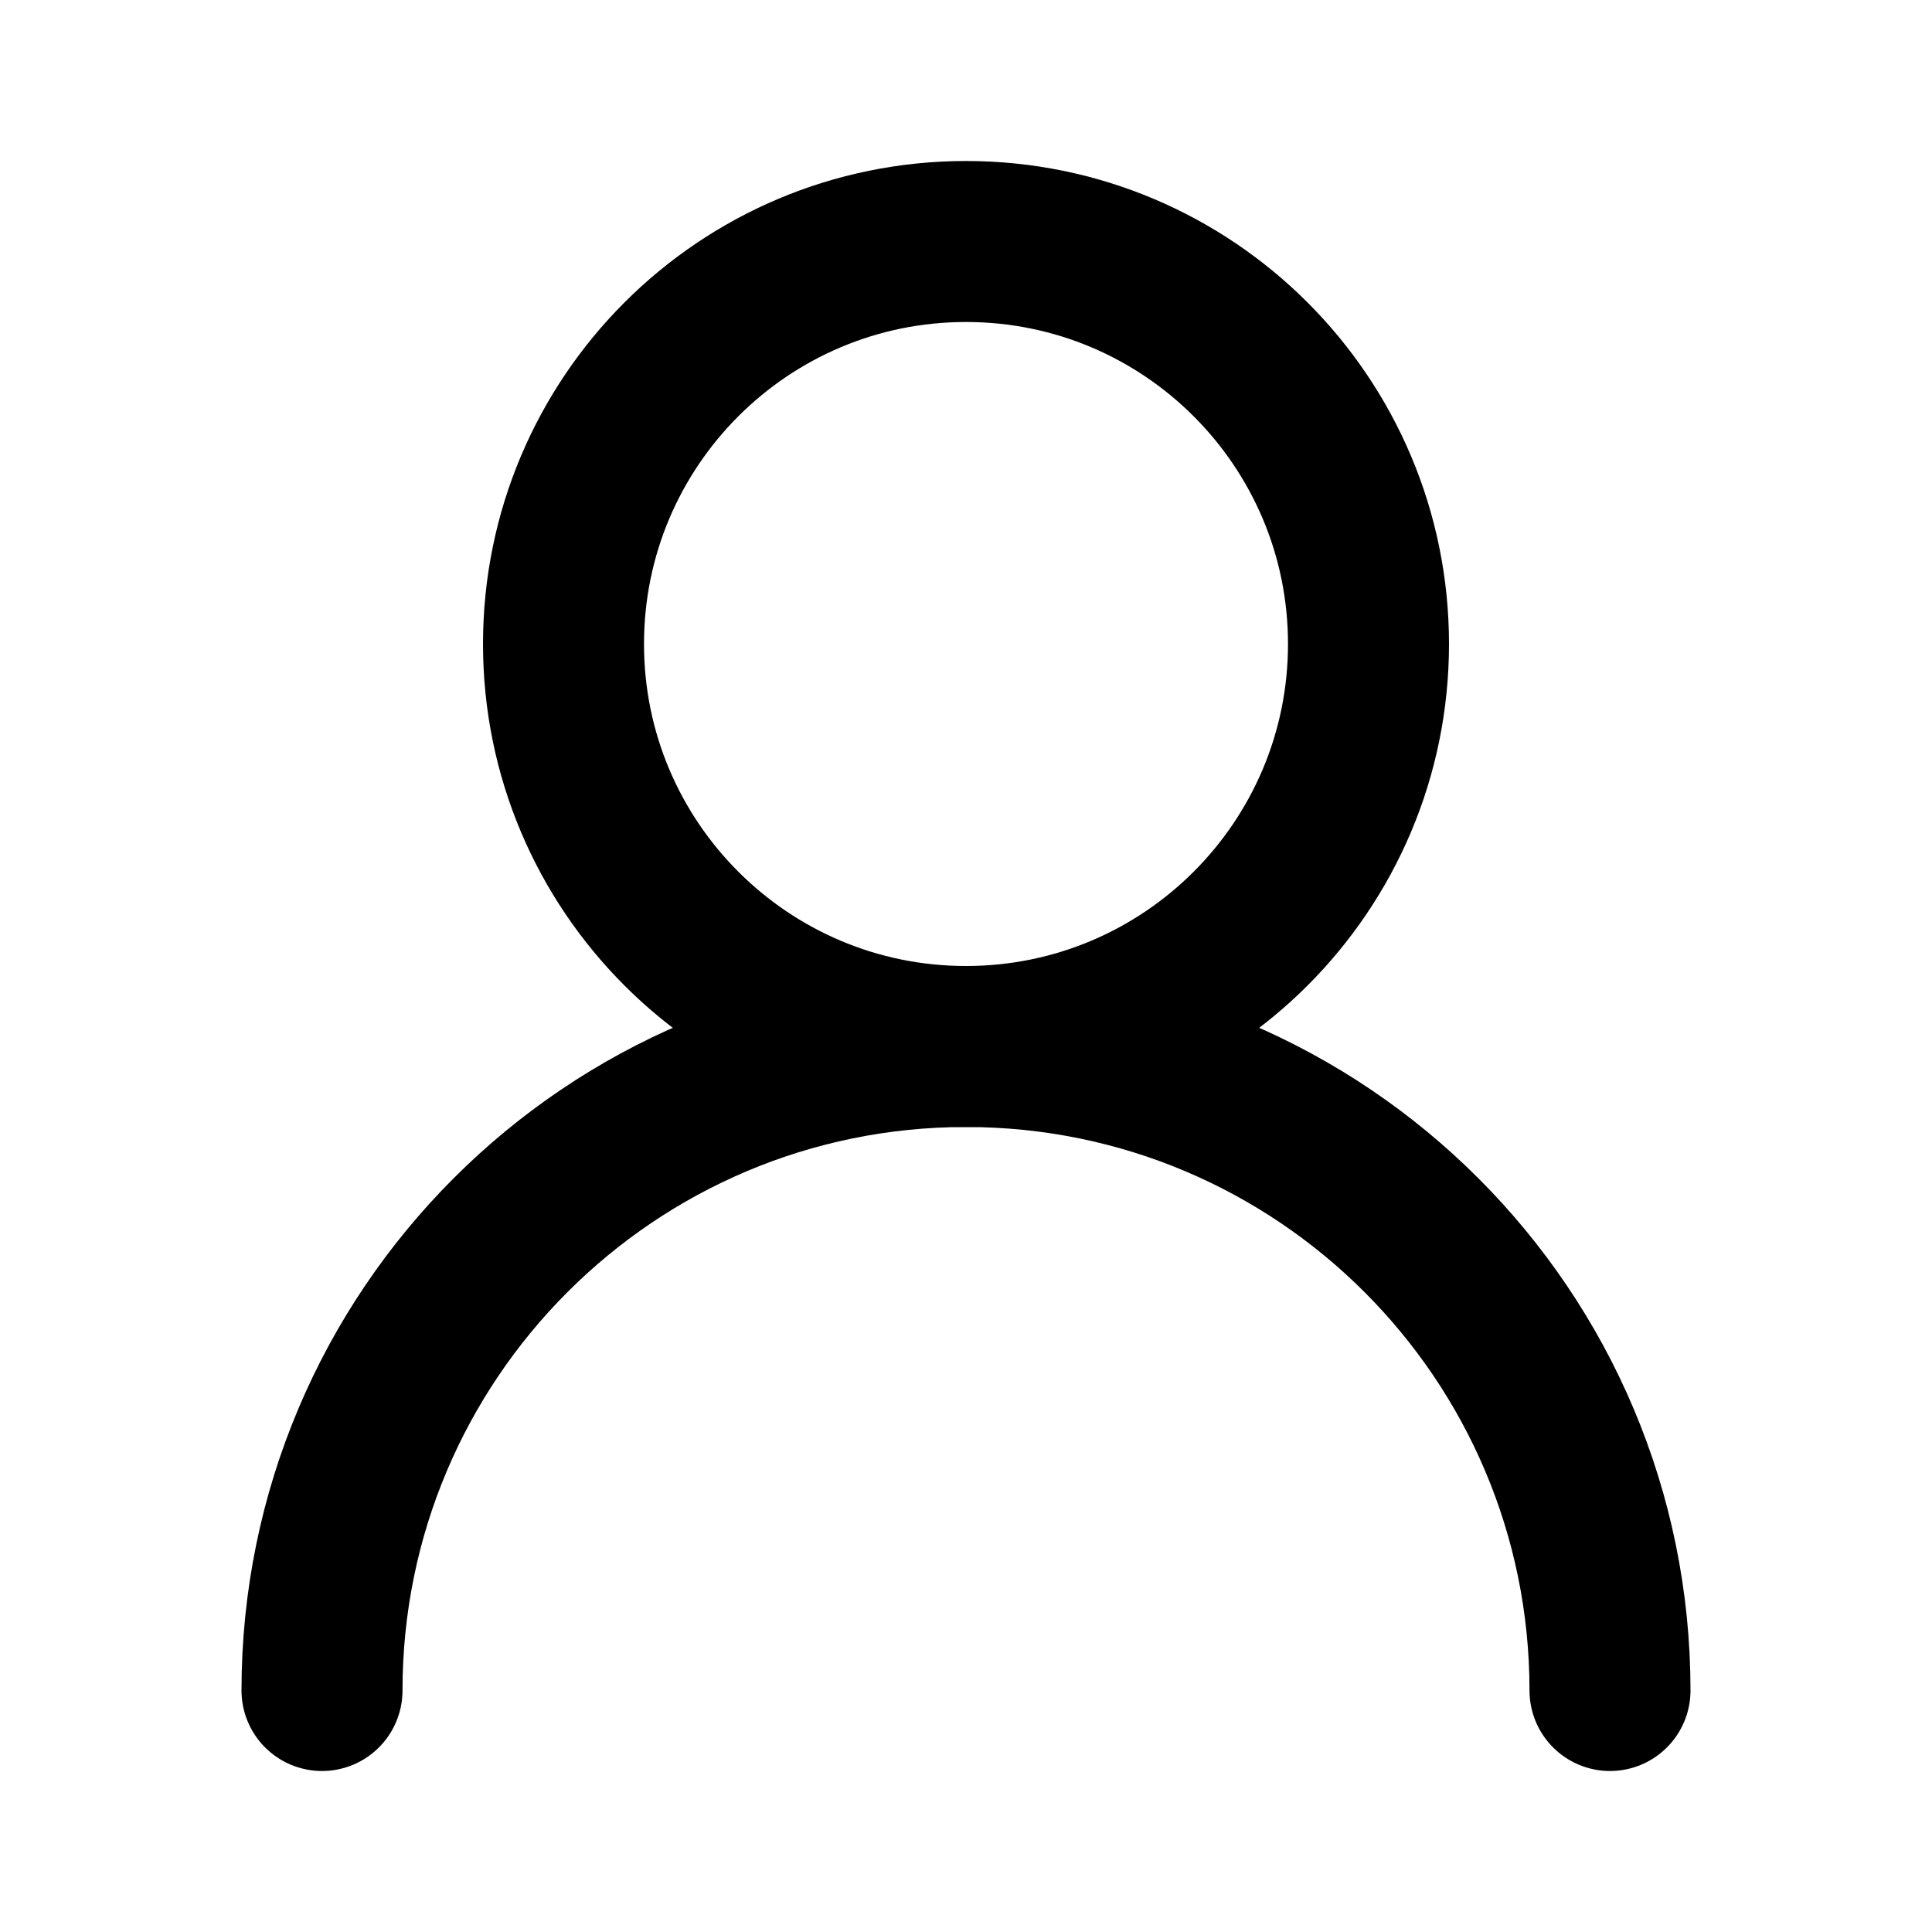
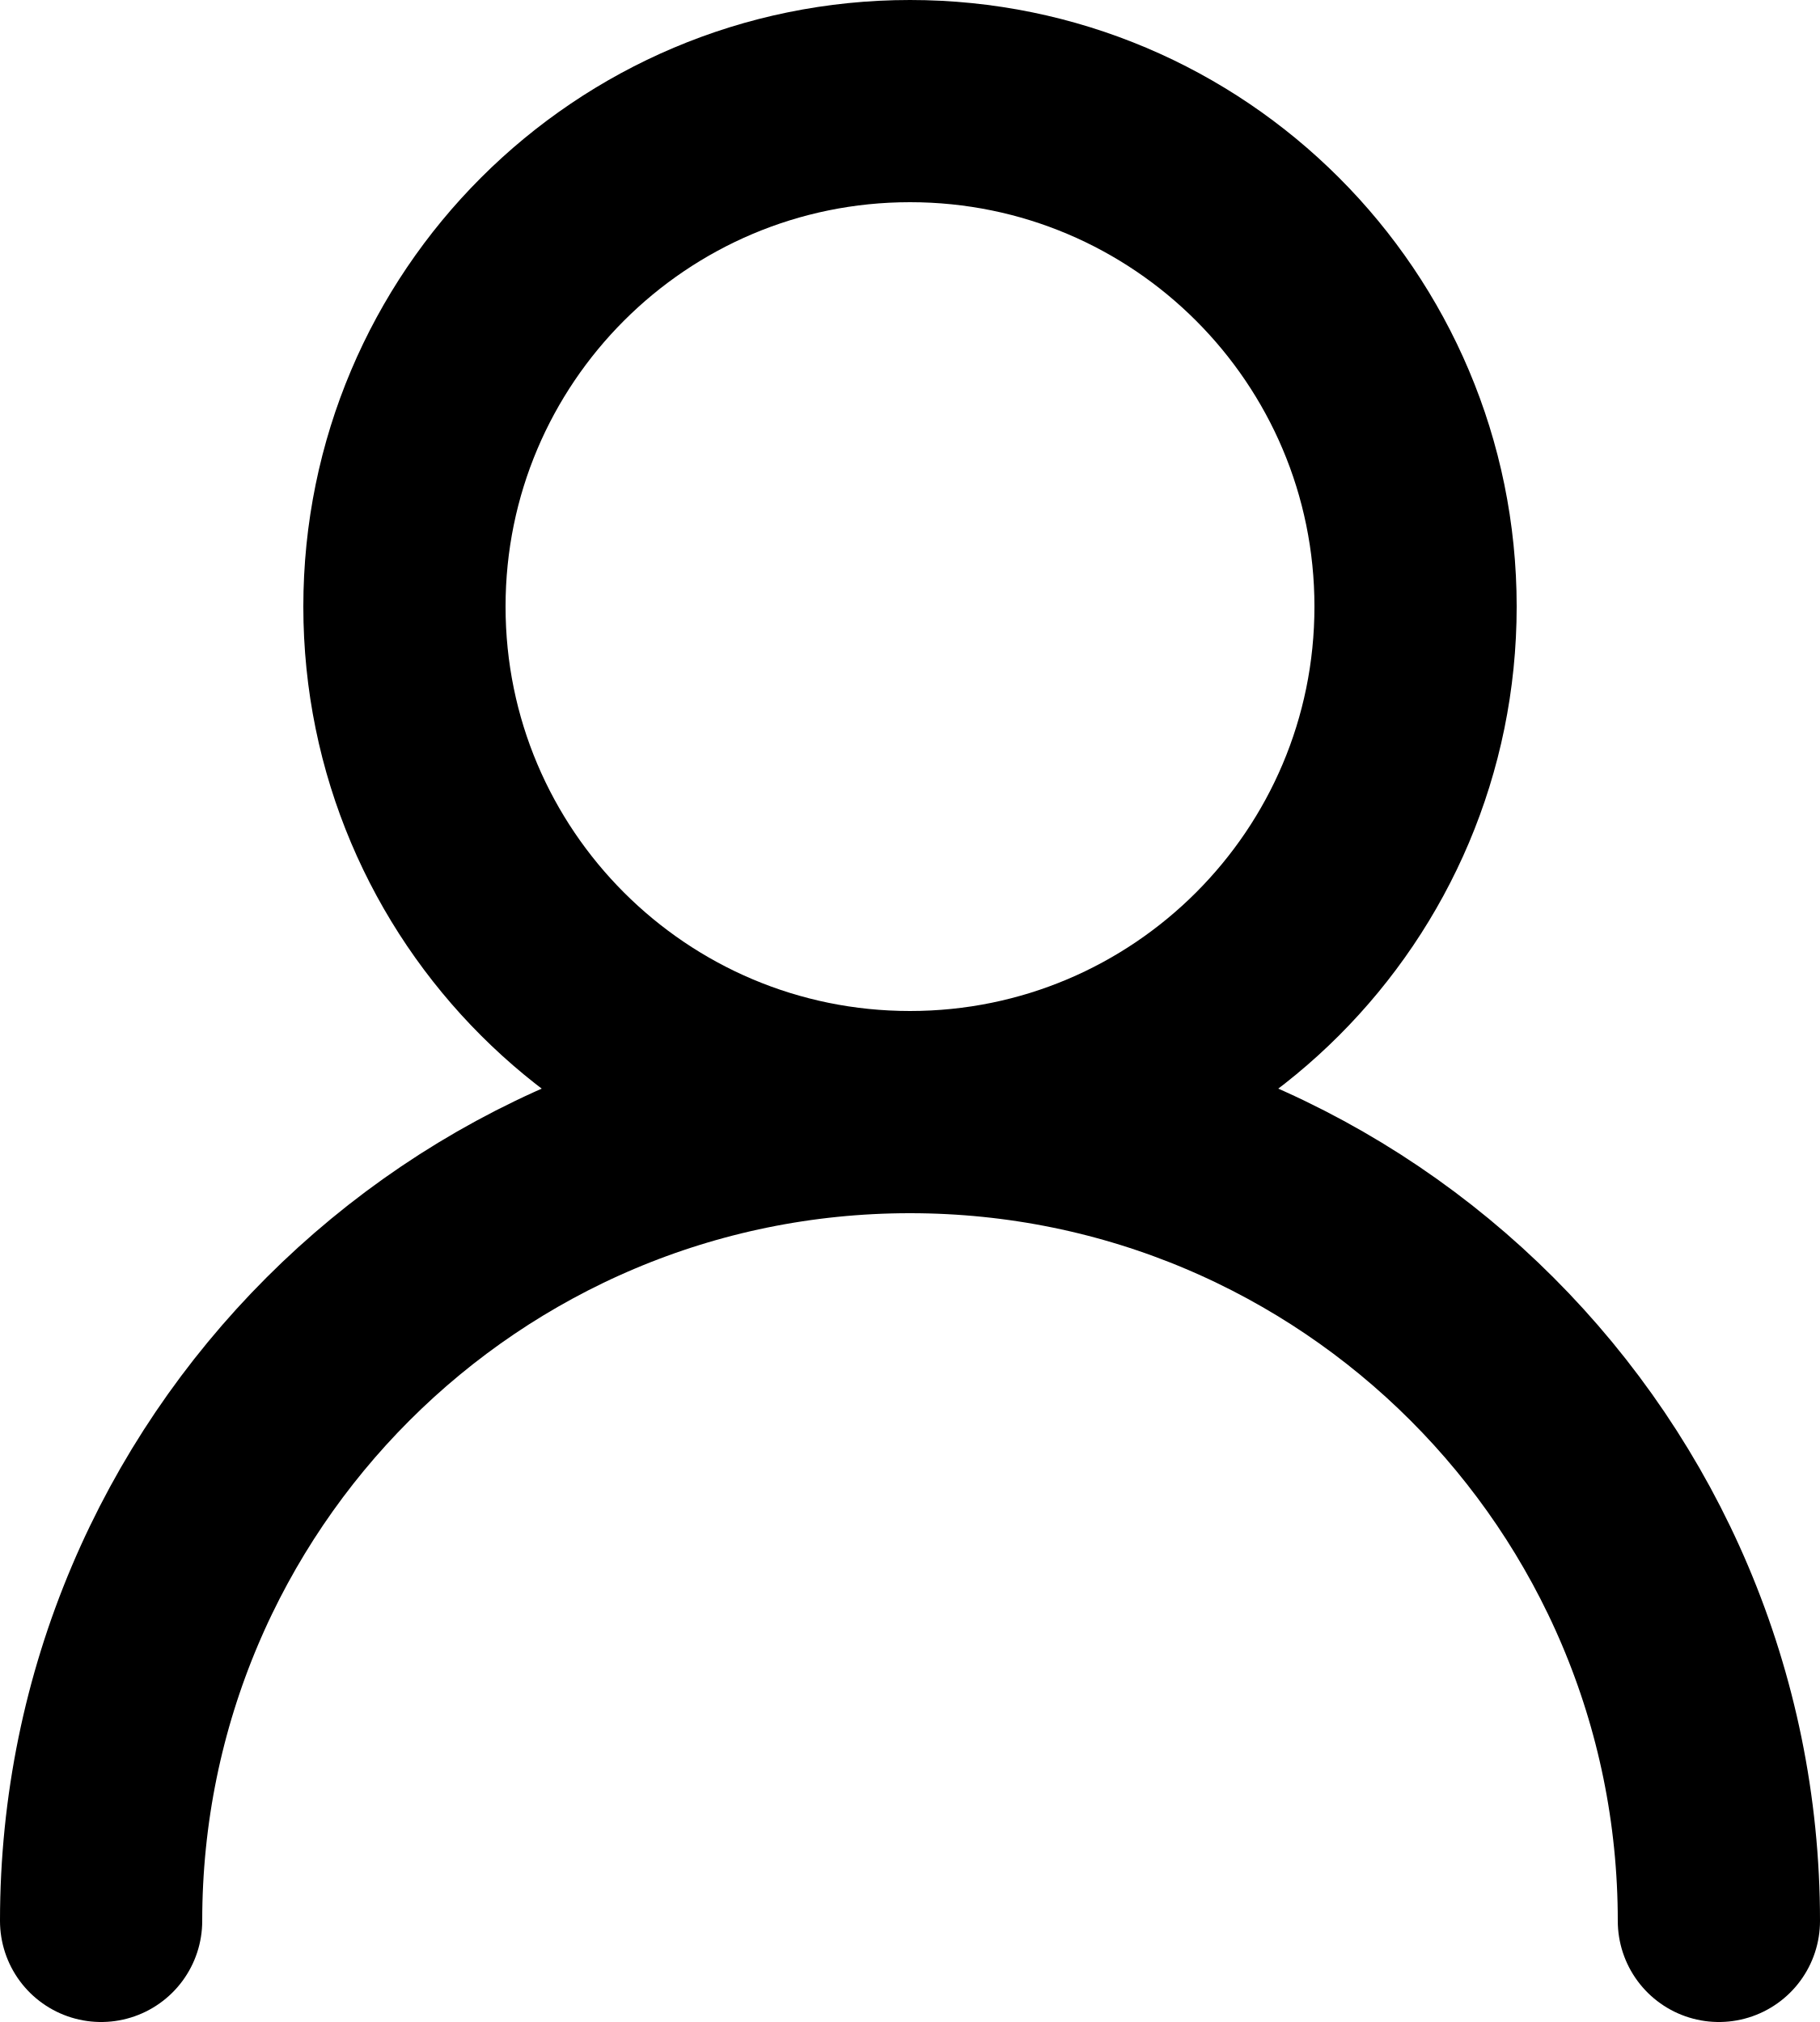
- <svg xmlns="http://www.w3.org/2000/svg" width="24" height="24" viewBox="0 0 24 24" fill="none" stroke="currentColor" stroke-width="2" stroke-linecap="round" stroke-linejoin="round" class="lucide lucide-user-round-icon lucide-user-round">
-   <circle cx="12" cy="8" r="5" />
-   <path d="M20 21a8 8 0 0 0-16 0" />
+ <svg xmlns="http://www.w3.org/2000/svg" width="18" height="20" fill="none">
+   <path d="M9 11A5 5 0 109 1a5 5 0 000 10zM17 19a8 8 0 00-16 0" stroke="#000" stroke-width="2" stroke-linecap="round" stroke-linejoin="round" />
</svg>
